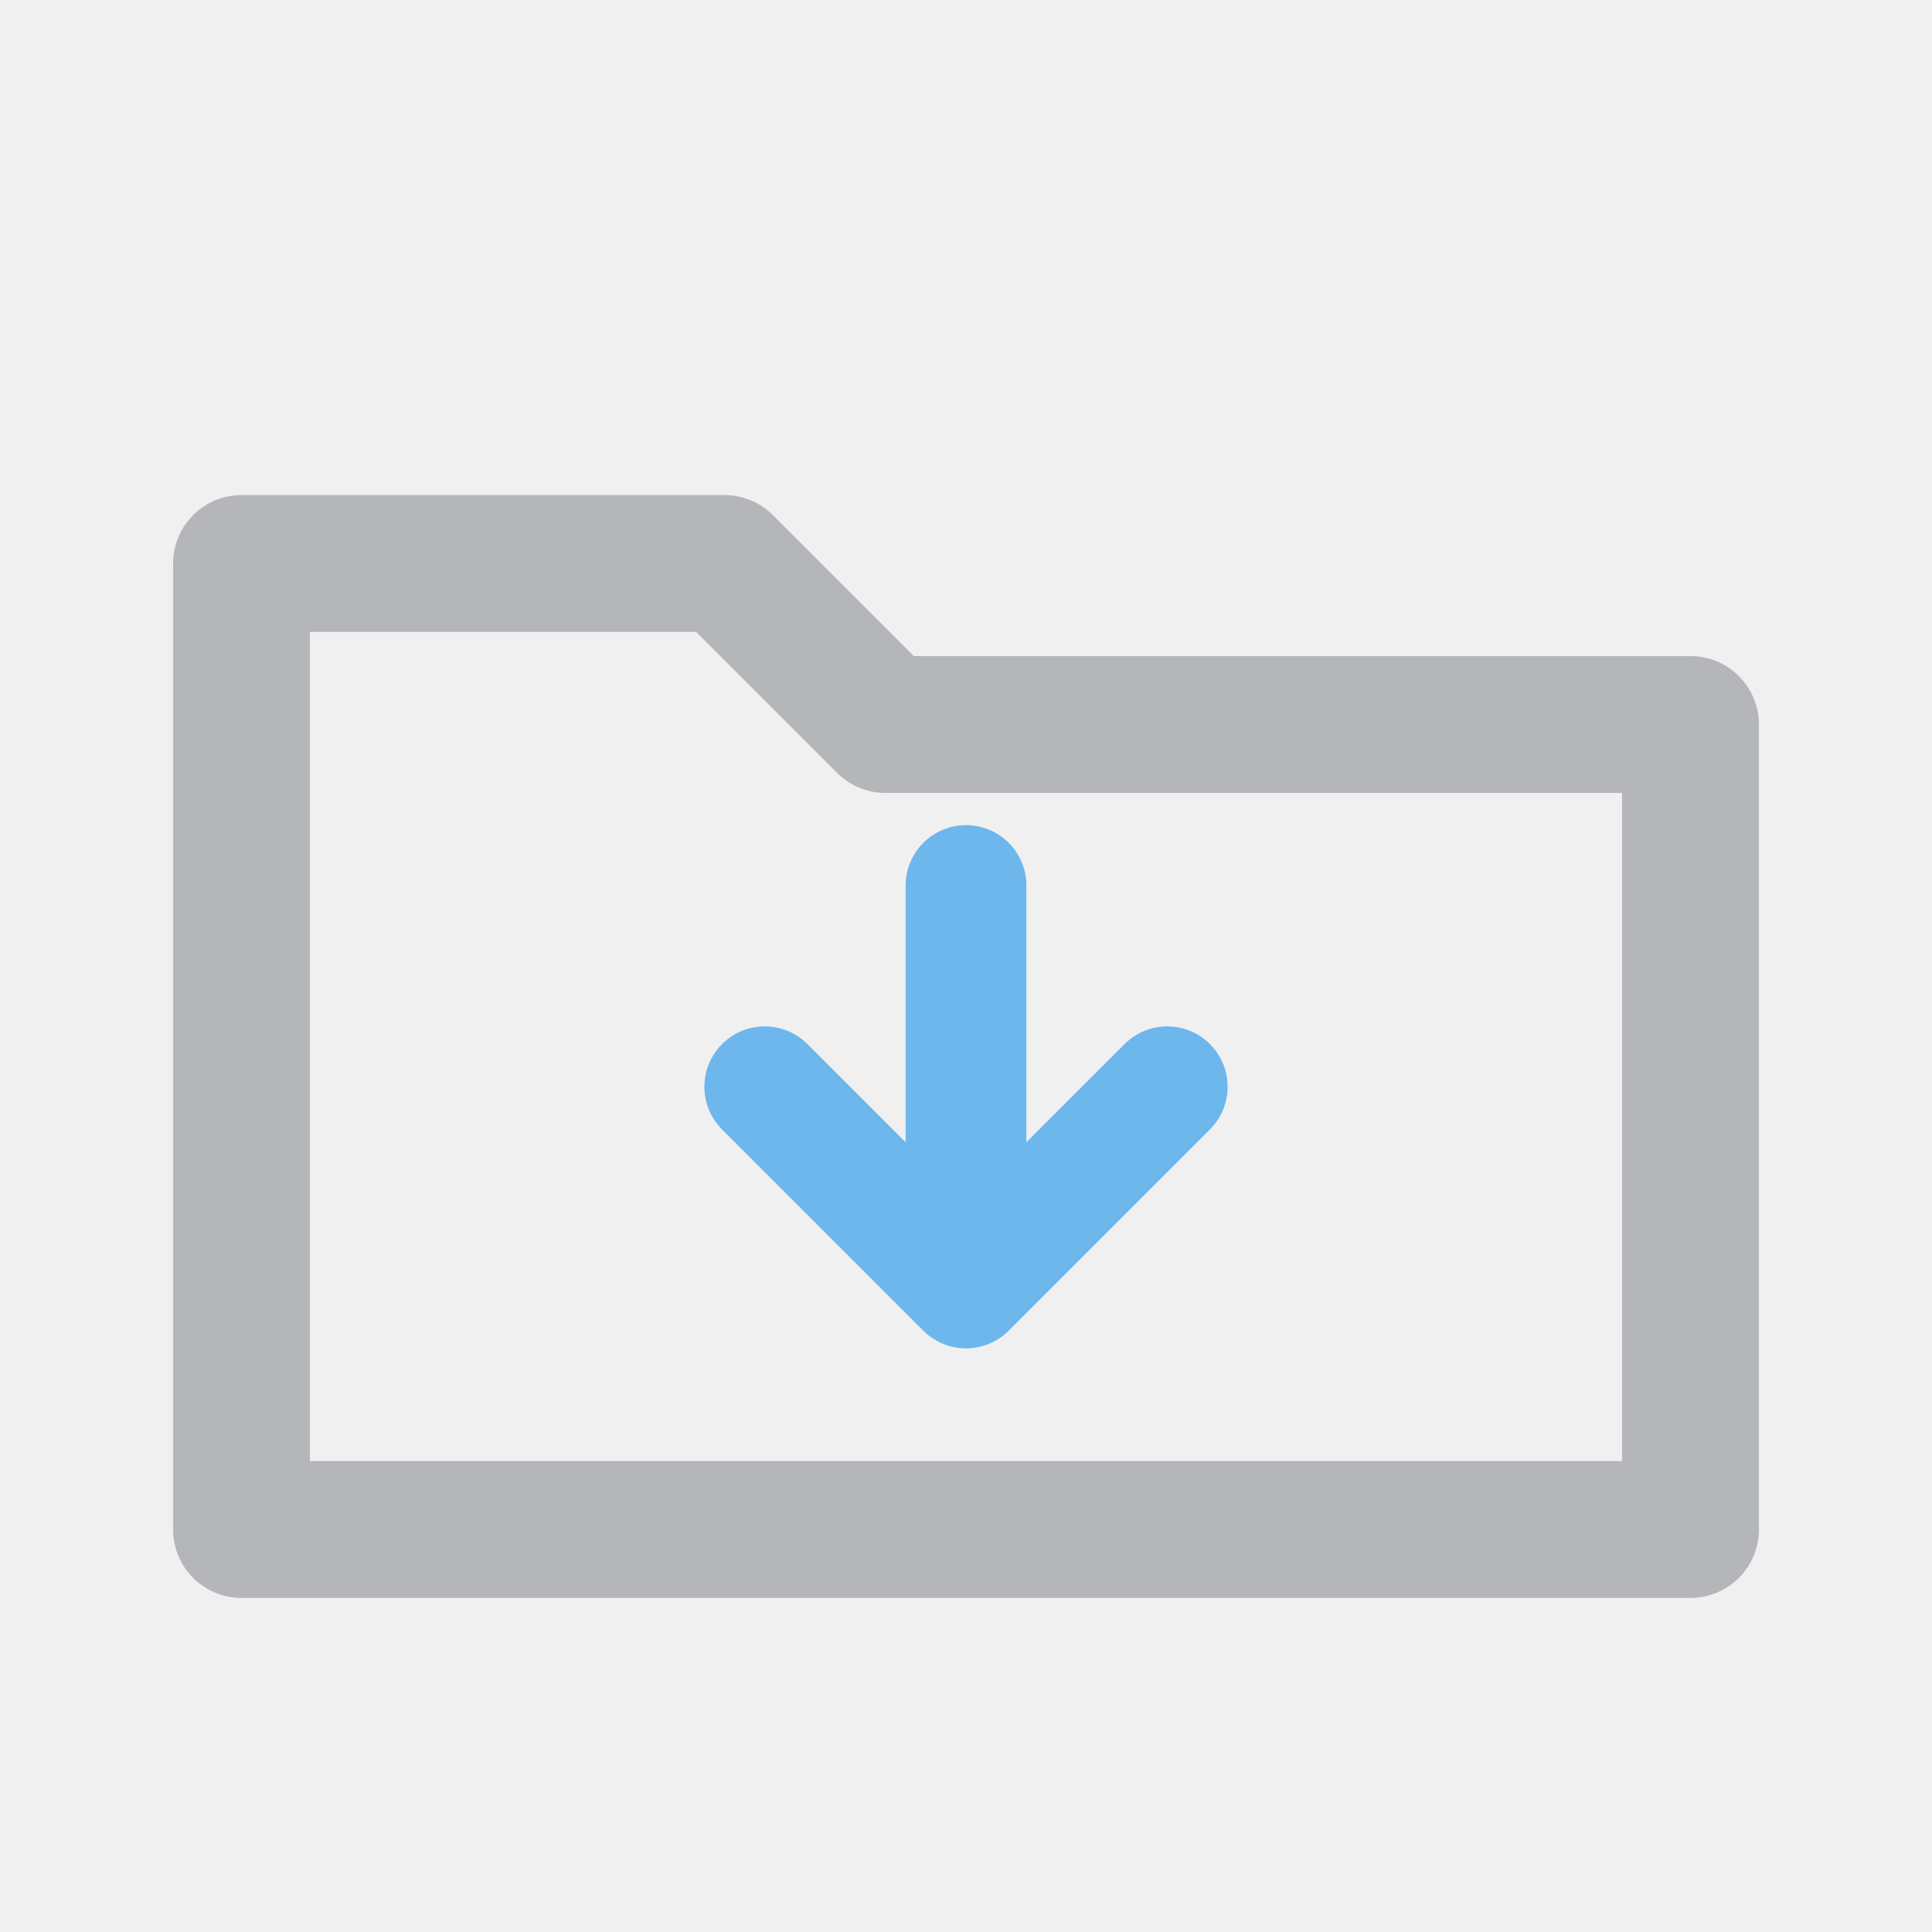
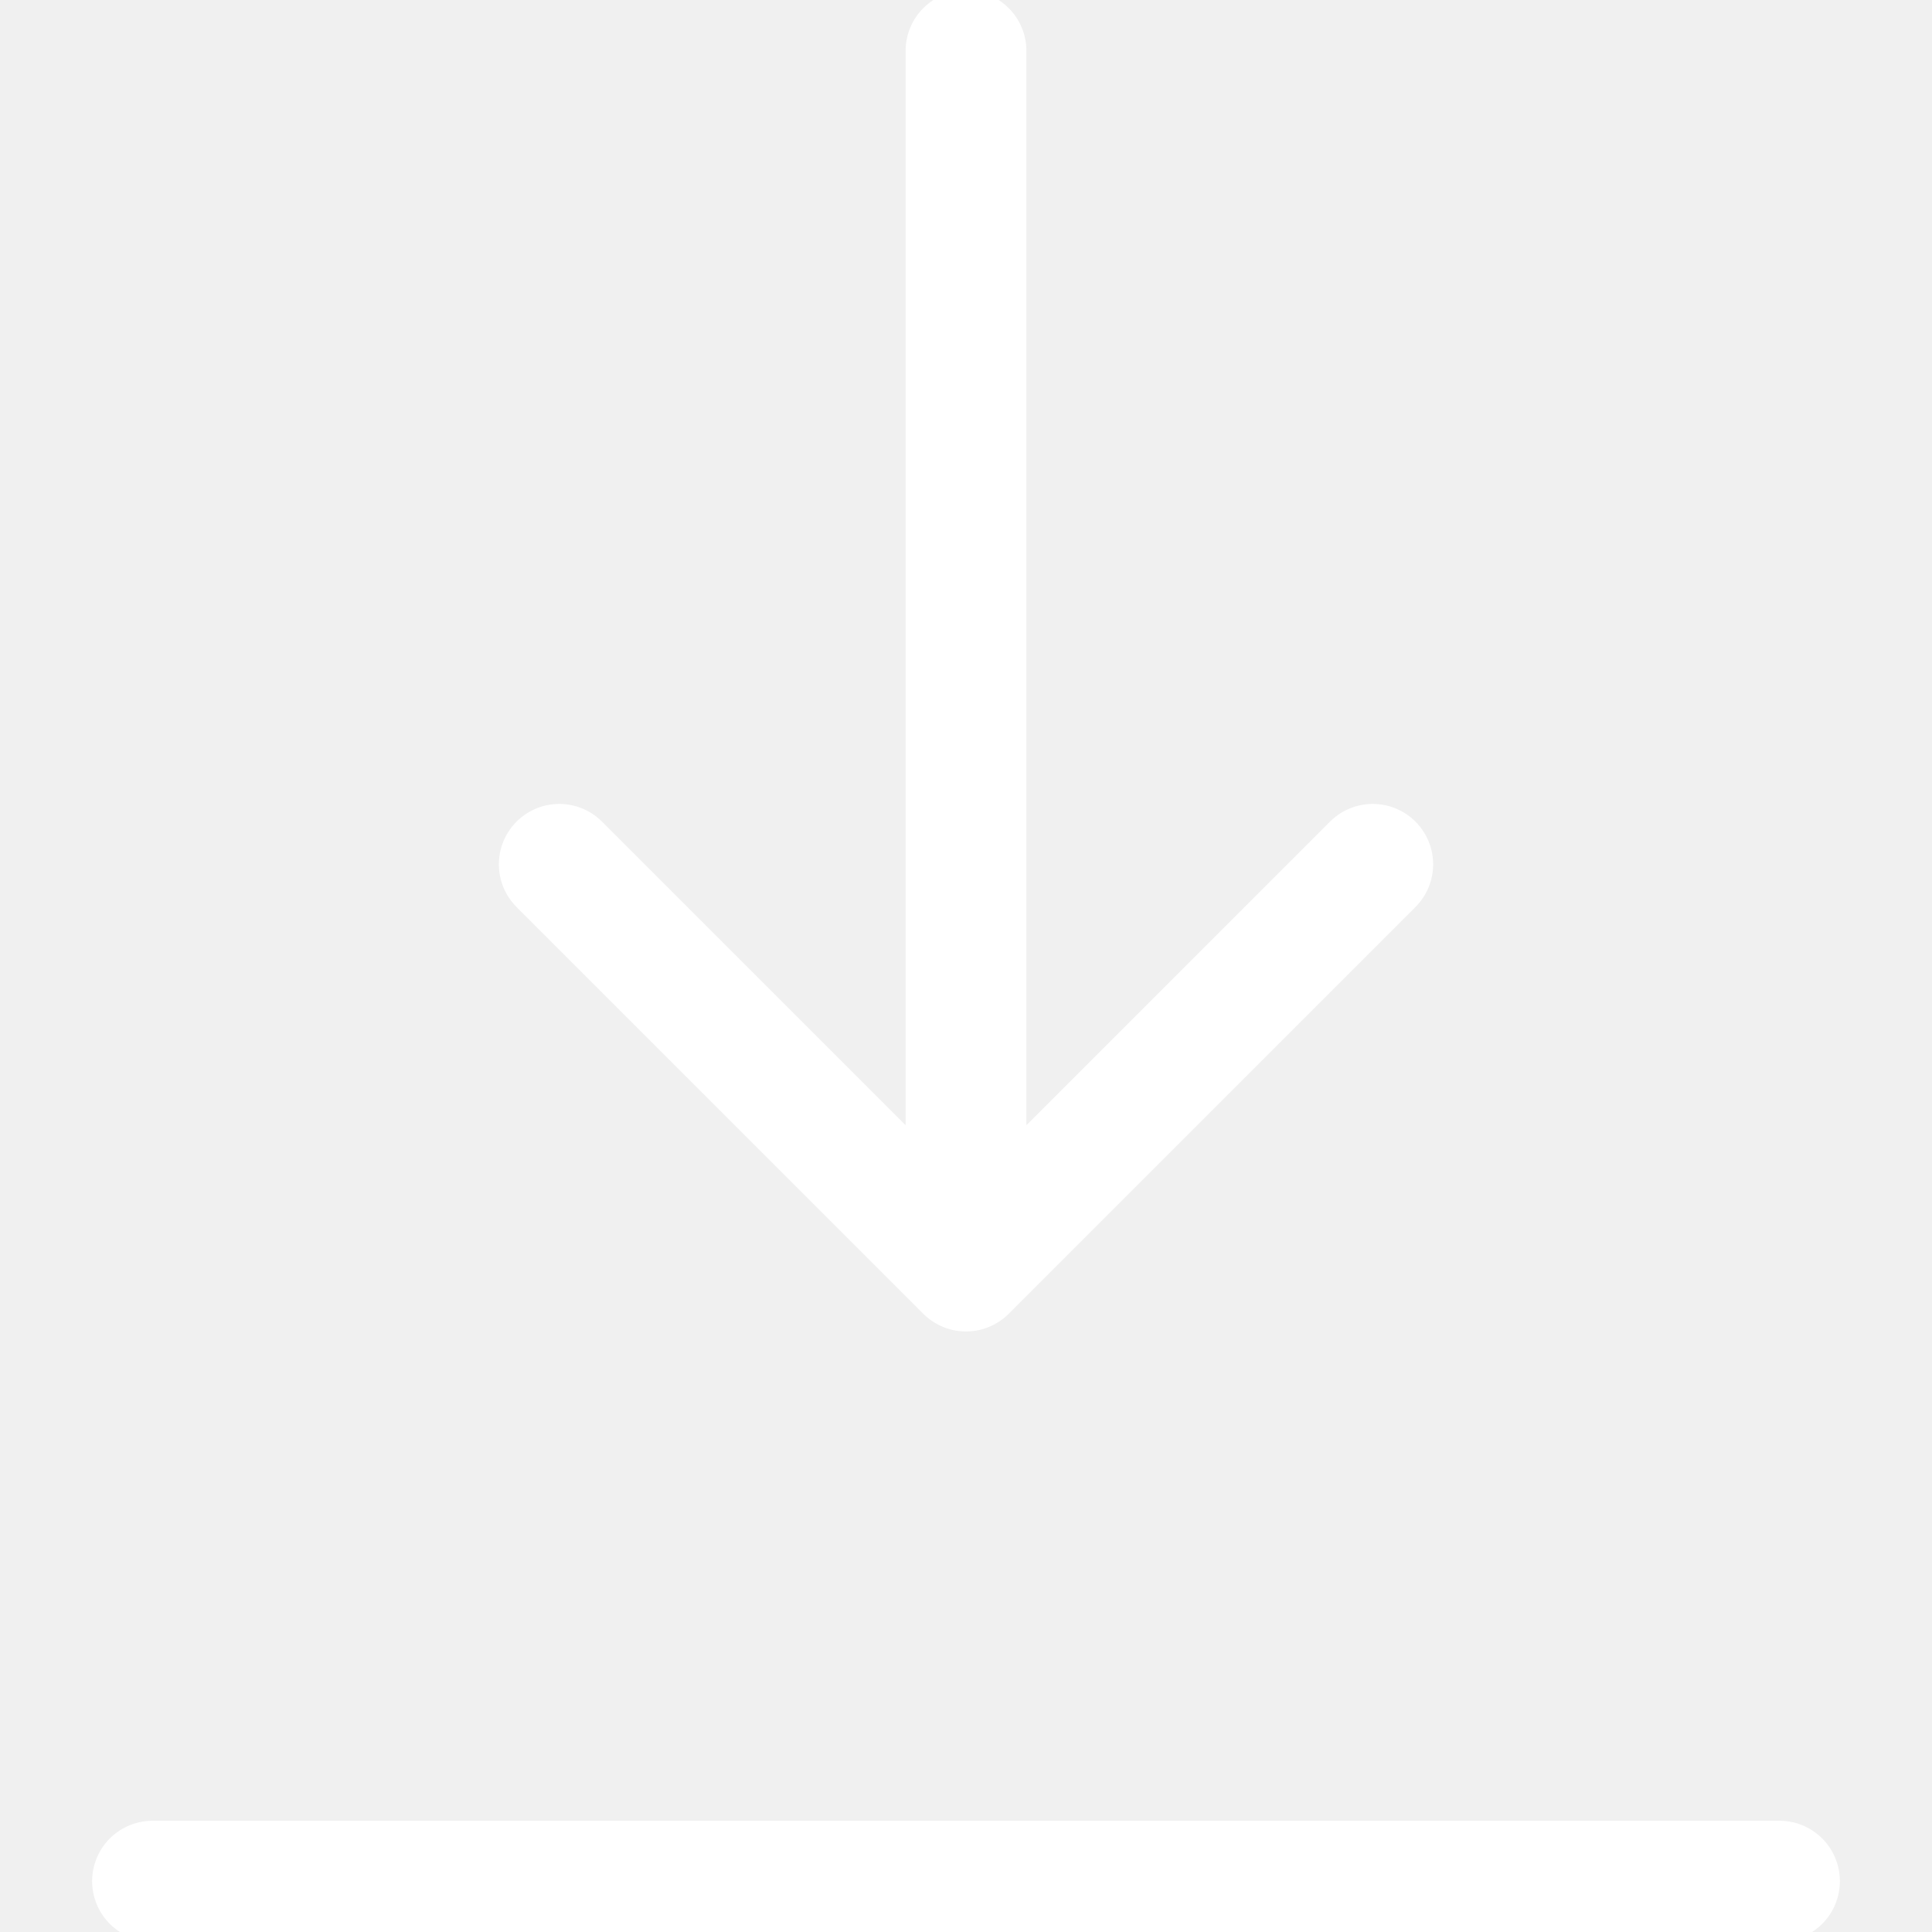
- <svg xmlns="http://www.w3.org/2000/svg" viewBox="0 0 24 24" width="64" height="64">
-   <path d="M3 7 H9 L11 9 H21 V19 H3 Z" stroke="#B4B6B9" stroke-width="1.7" fill="none" stroke-linejoin="round" stroke-linecap="round" />
-   <path d="M12 11 V16 M9.5 13.5 L12 16 L14.5 13.5" stroke="#6DB7ED" stroke-width="1.5" fill="none" stroke-linejoin="round" stroke-linecap="round" />
+ <svg xmlns="http://www.w3.org/2000/svg" width="16" height="16" viewBox="2.5 2.5 19 19" fill="none" stroke="#ffffff" stroke-width="1.188" stroke-linecap="round" stroke-linejoin="round">
+   <g>
+     <path d="M12 3v12M8 11l4 4 4-4M4 21h16" />
+   </g>
</svg>
